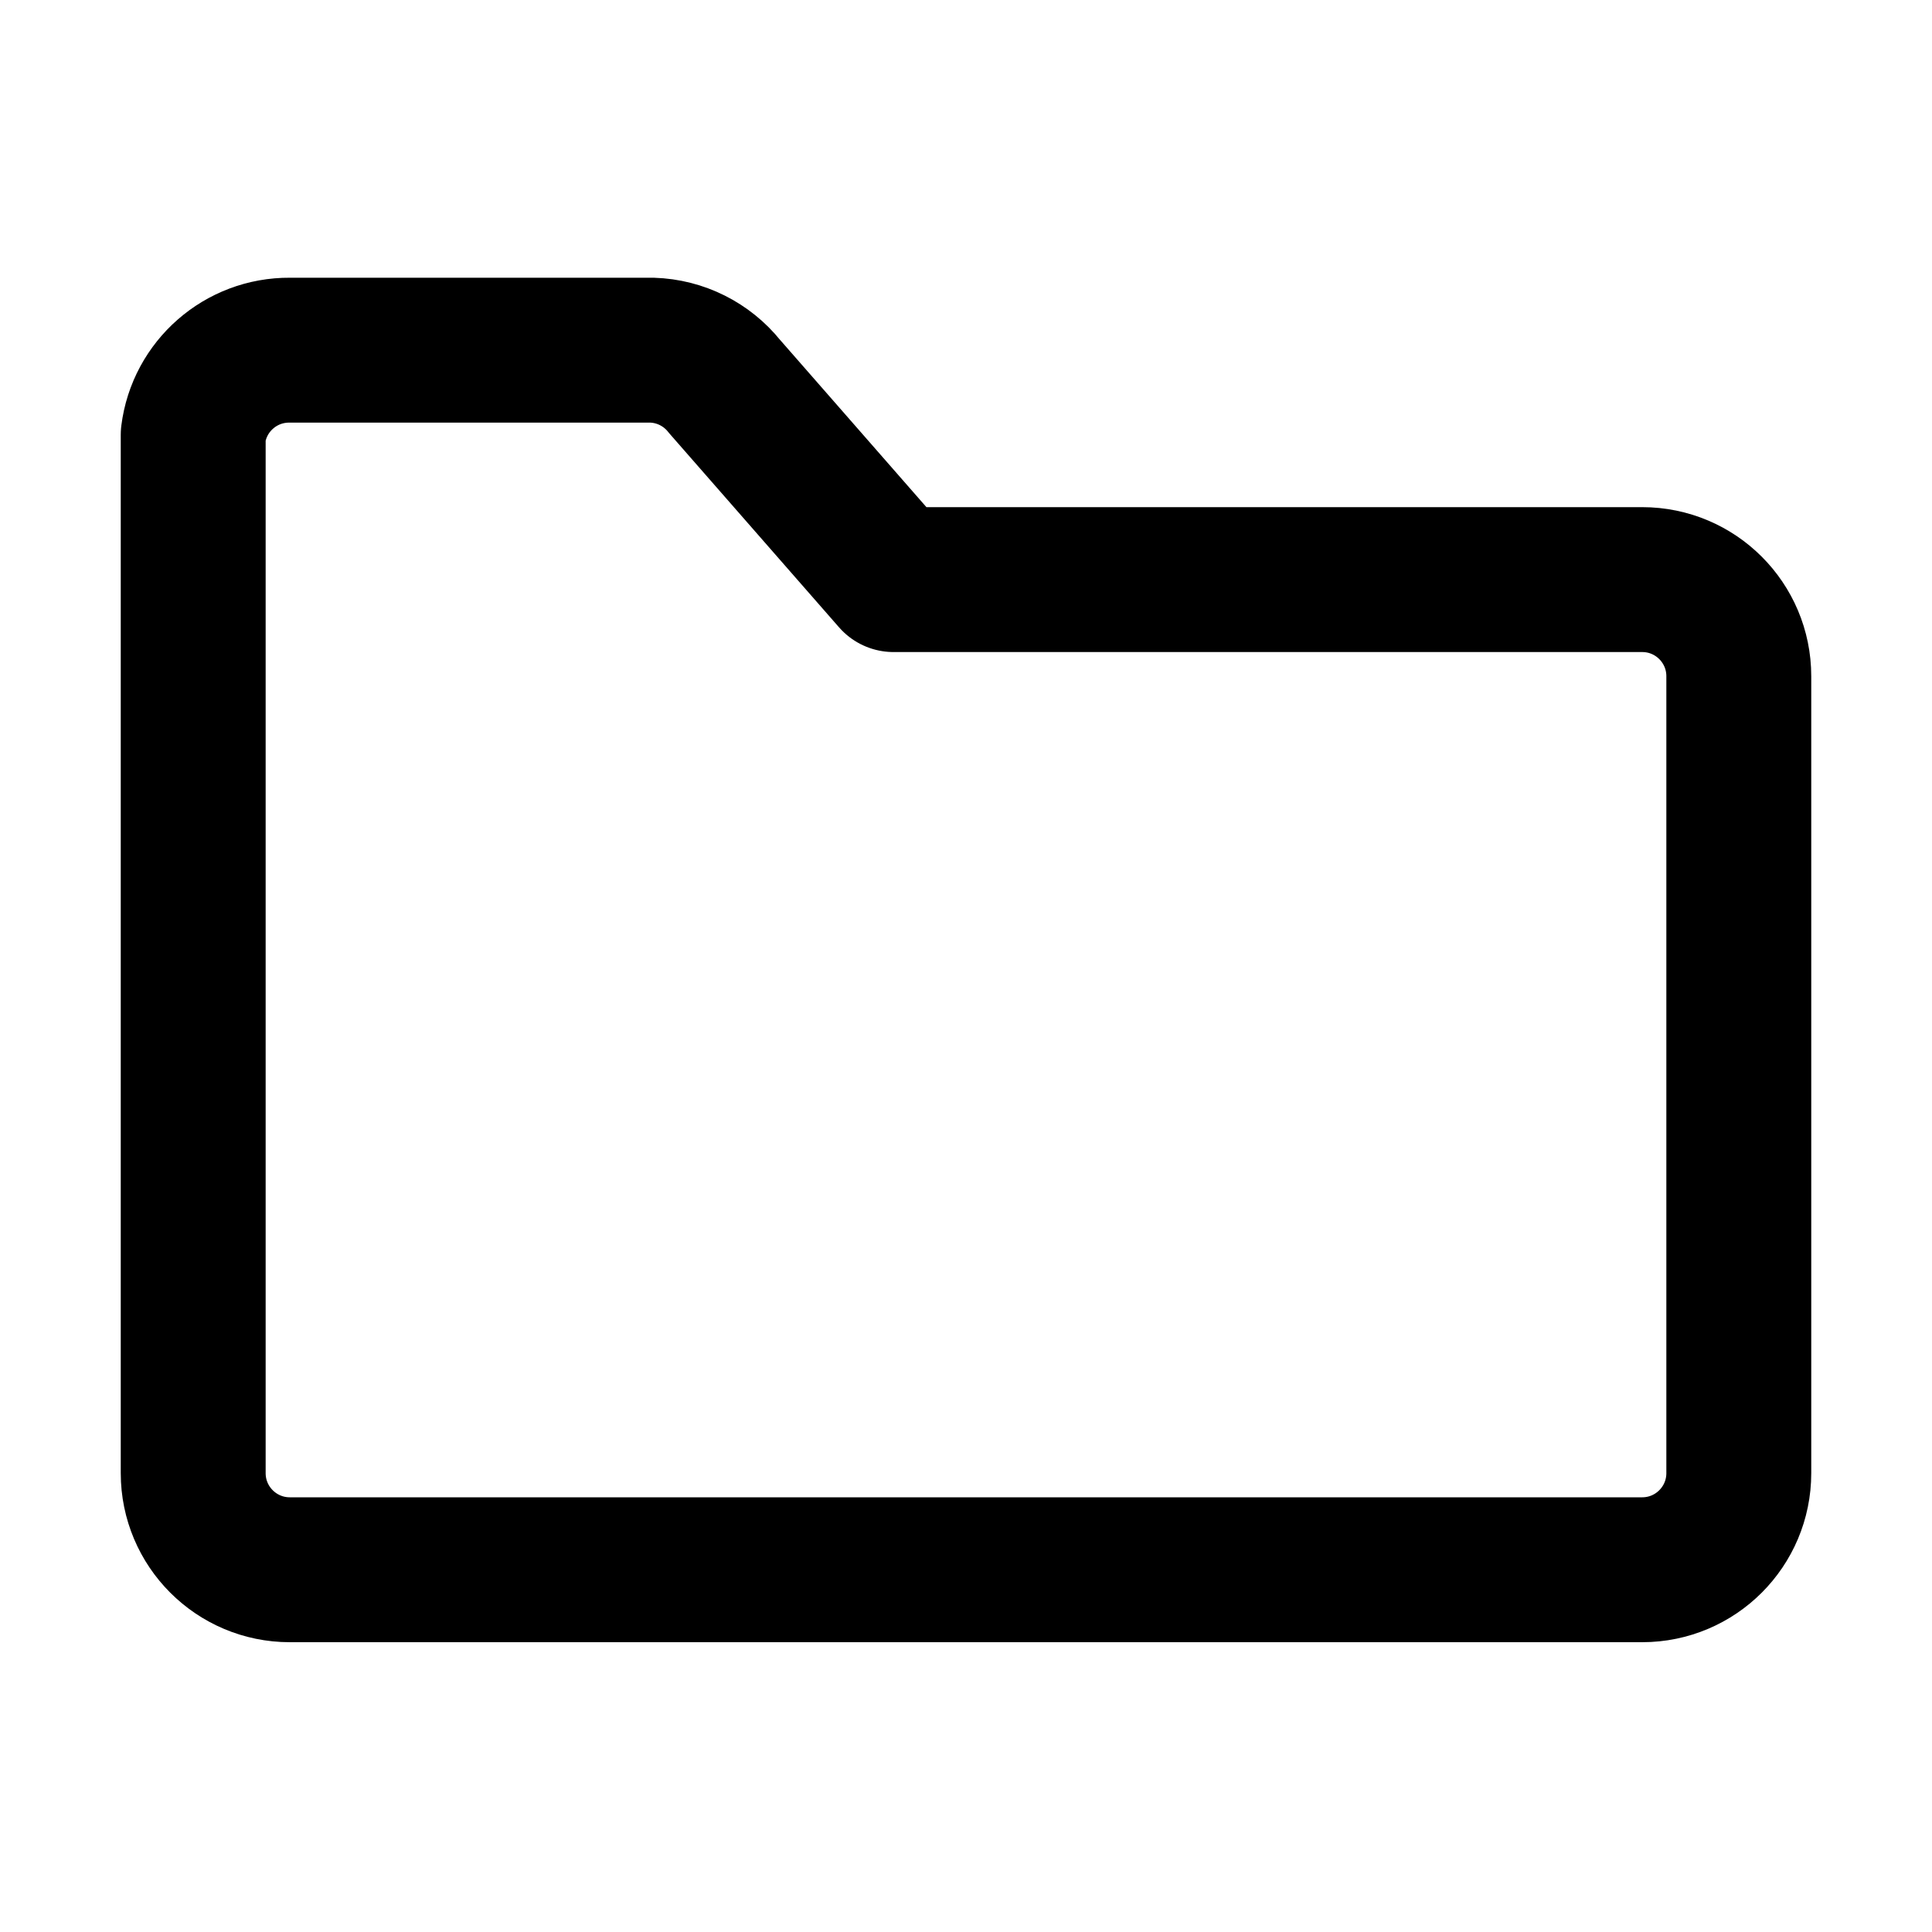
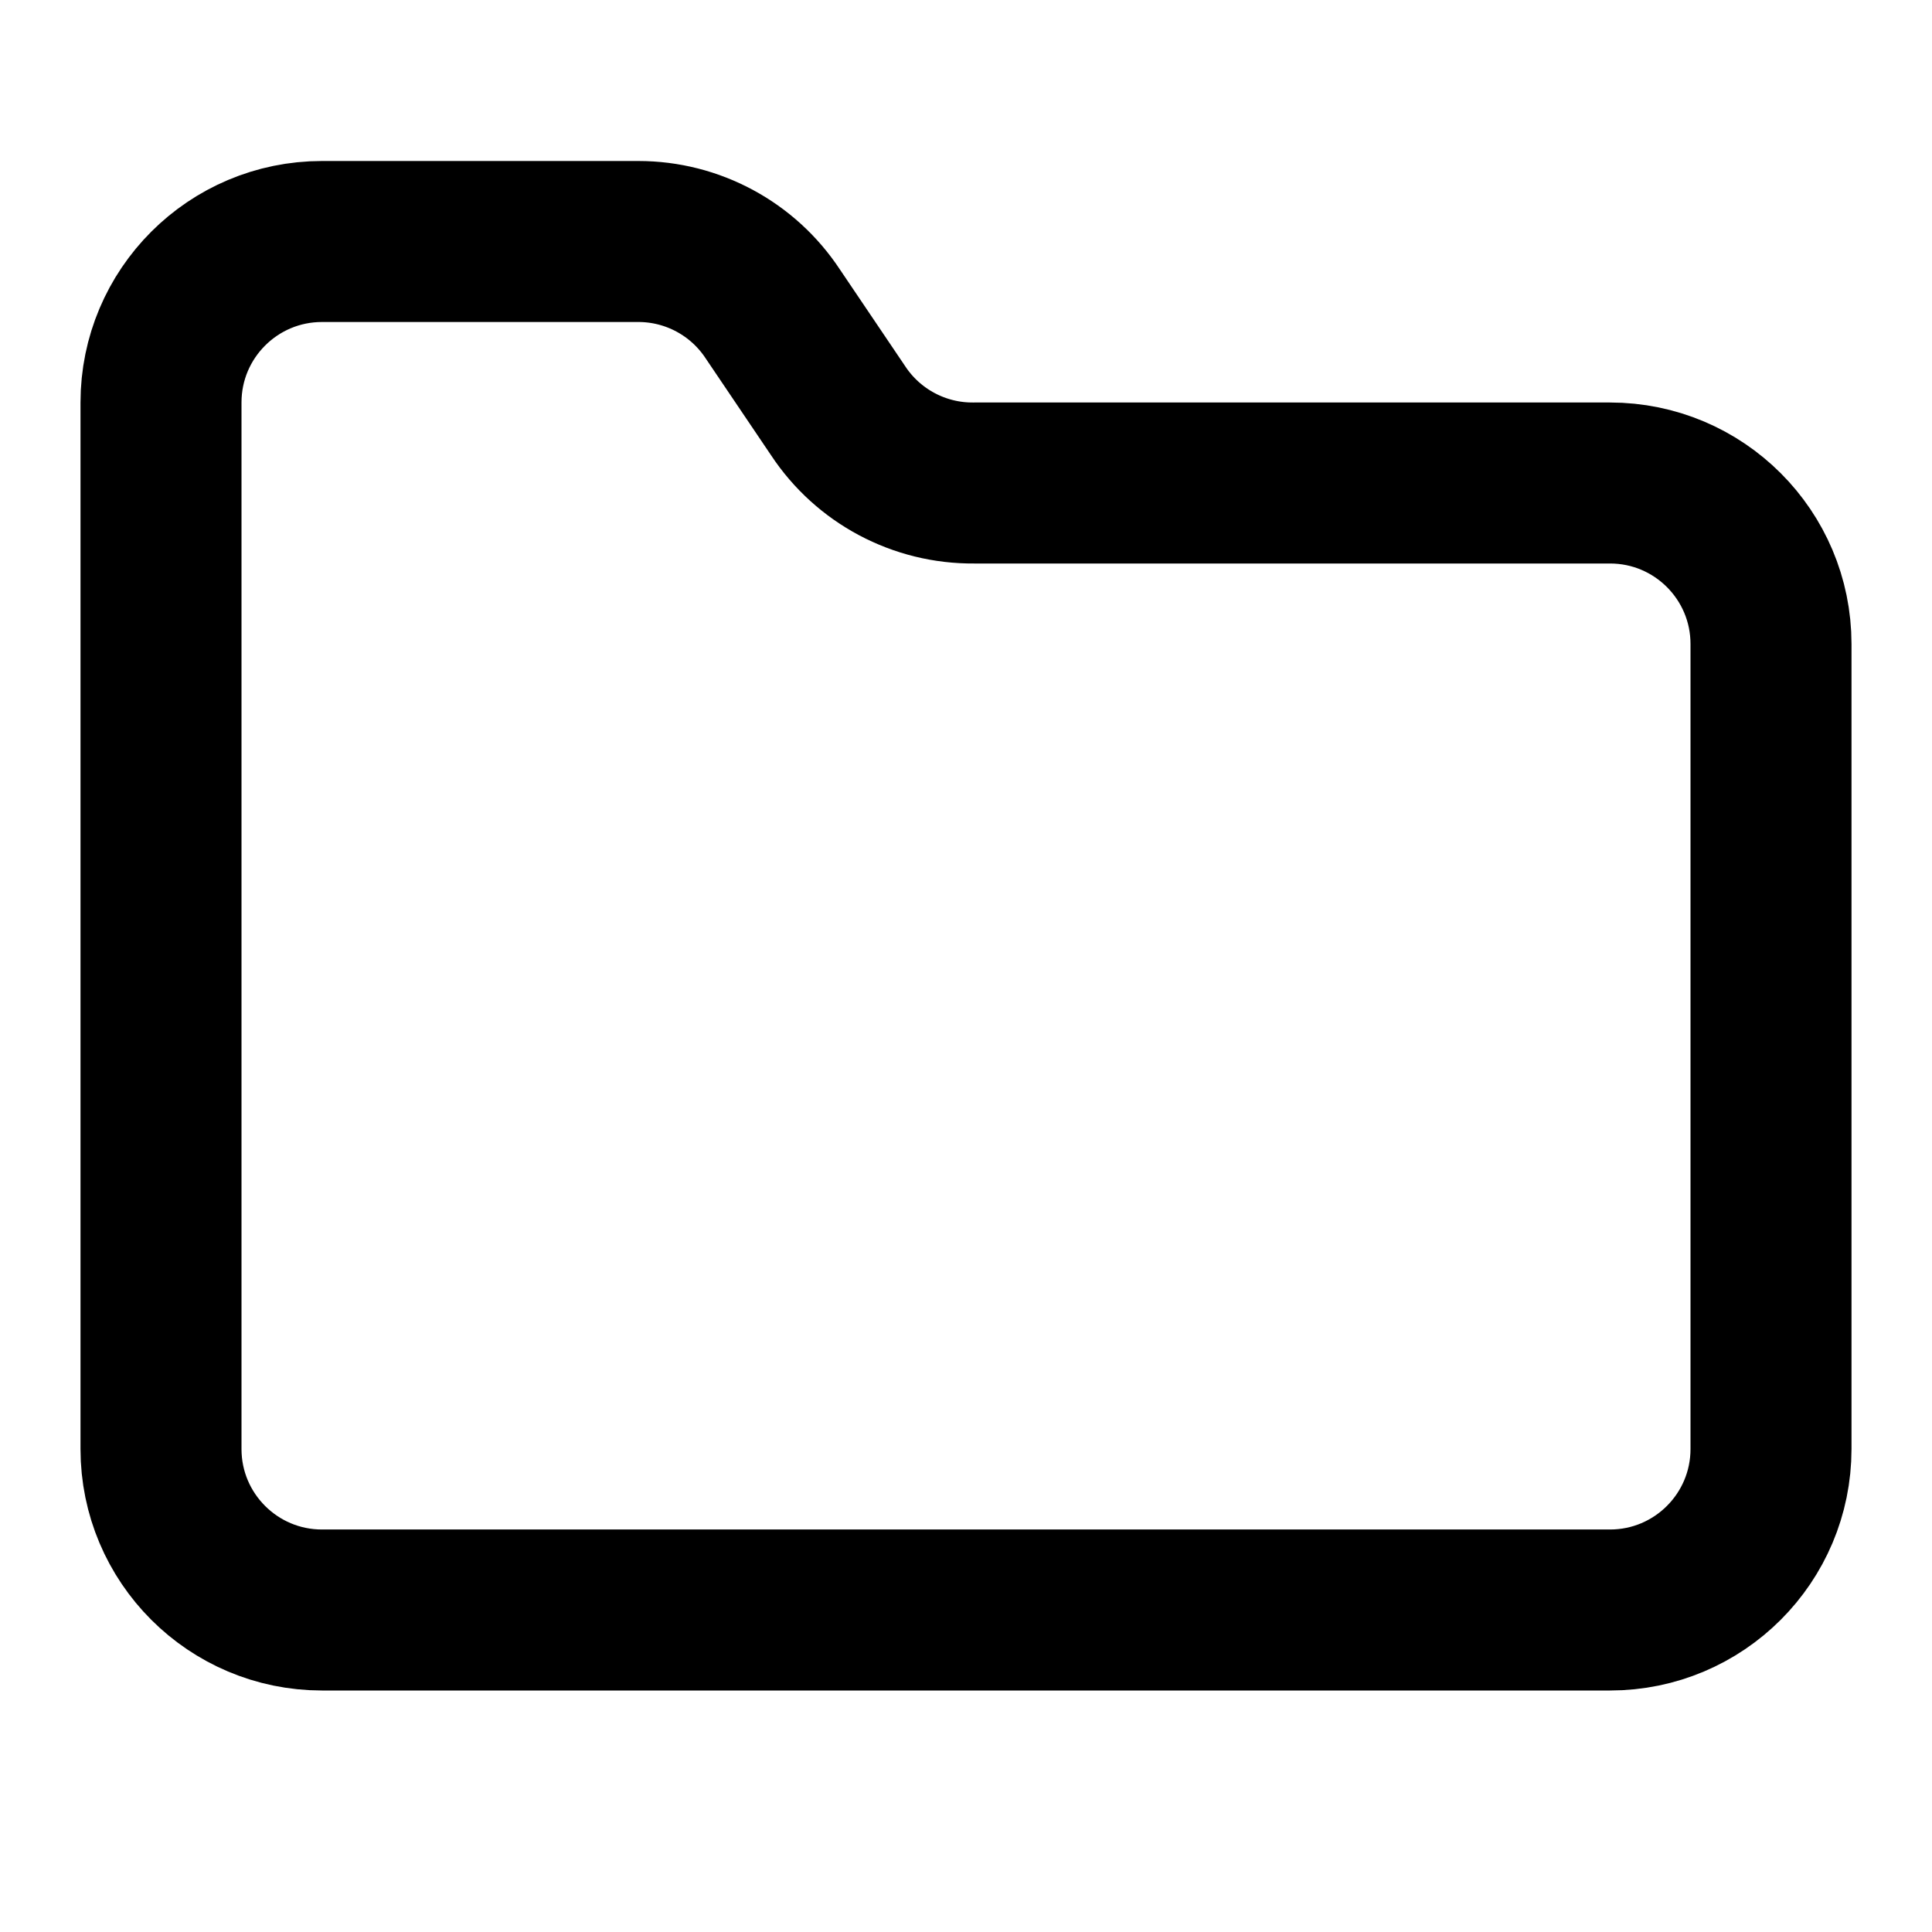
- <svg xmlns="http://www.w3.org/2000/svg" viewBox="0 0 16 16">
-   <path fill="none" stroke="#000" stroke-width="1.2" stroke-linejoin="round" d="M1.6 3.6v8.6a.8.8 0 0 0 .8.8h11.2a.8.8 0 0 0 .8-.8V5.6a.8.8 0 0 0-.8-.8H7.4L6 3.2a.8.8 0 0 0-.6-.3H2.4a.8.8 0 0 0-.8.7z" />
+ <svg xmlns="http://www.w3.org/2000/svg" class="lucide lucide-folder" width="24" height="24" viewBox="0 0 24 24" fill="none" stroke="currentColor" stroke-width="2" stroke-linecap="round" stroke-linejoin="round">
+   <path d="M20 20a2 2 0 0 0 2-2V8a2 2 0 0 0-2-2h-7.9a2 2 0 0 1-1.69-.9L9.6 3.9A2 2 0 0 0 7.93 3H4a2 2 0 0 0-2 2v13a2 2 0 0 0 2 2Z" />
</svg>
